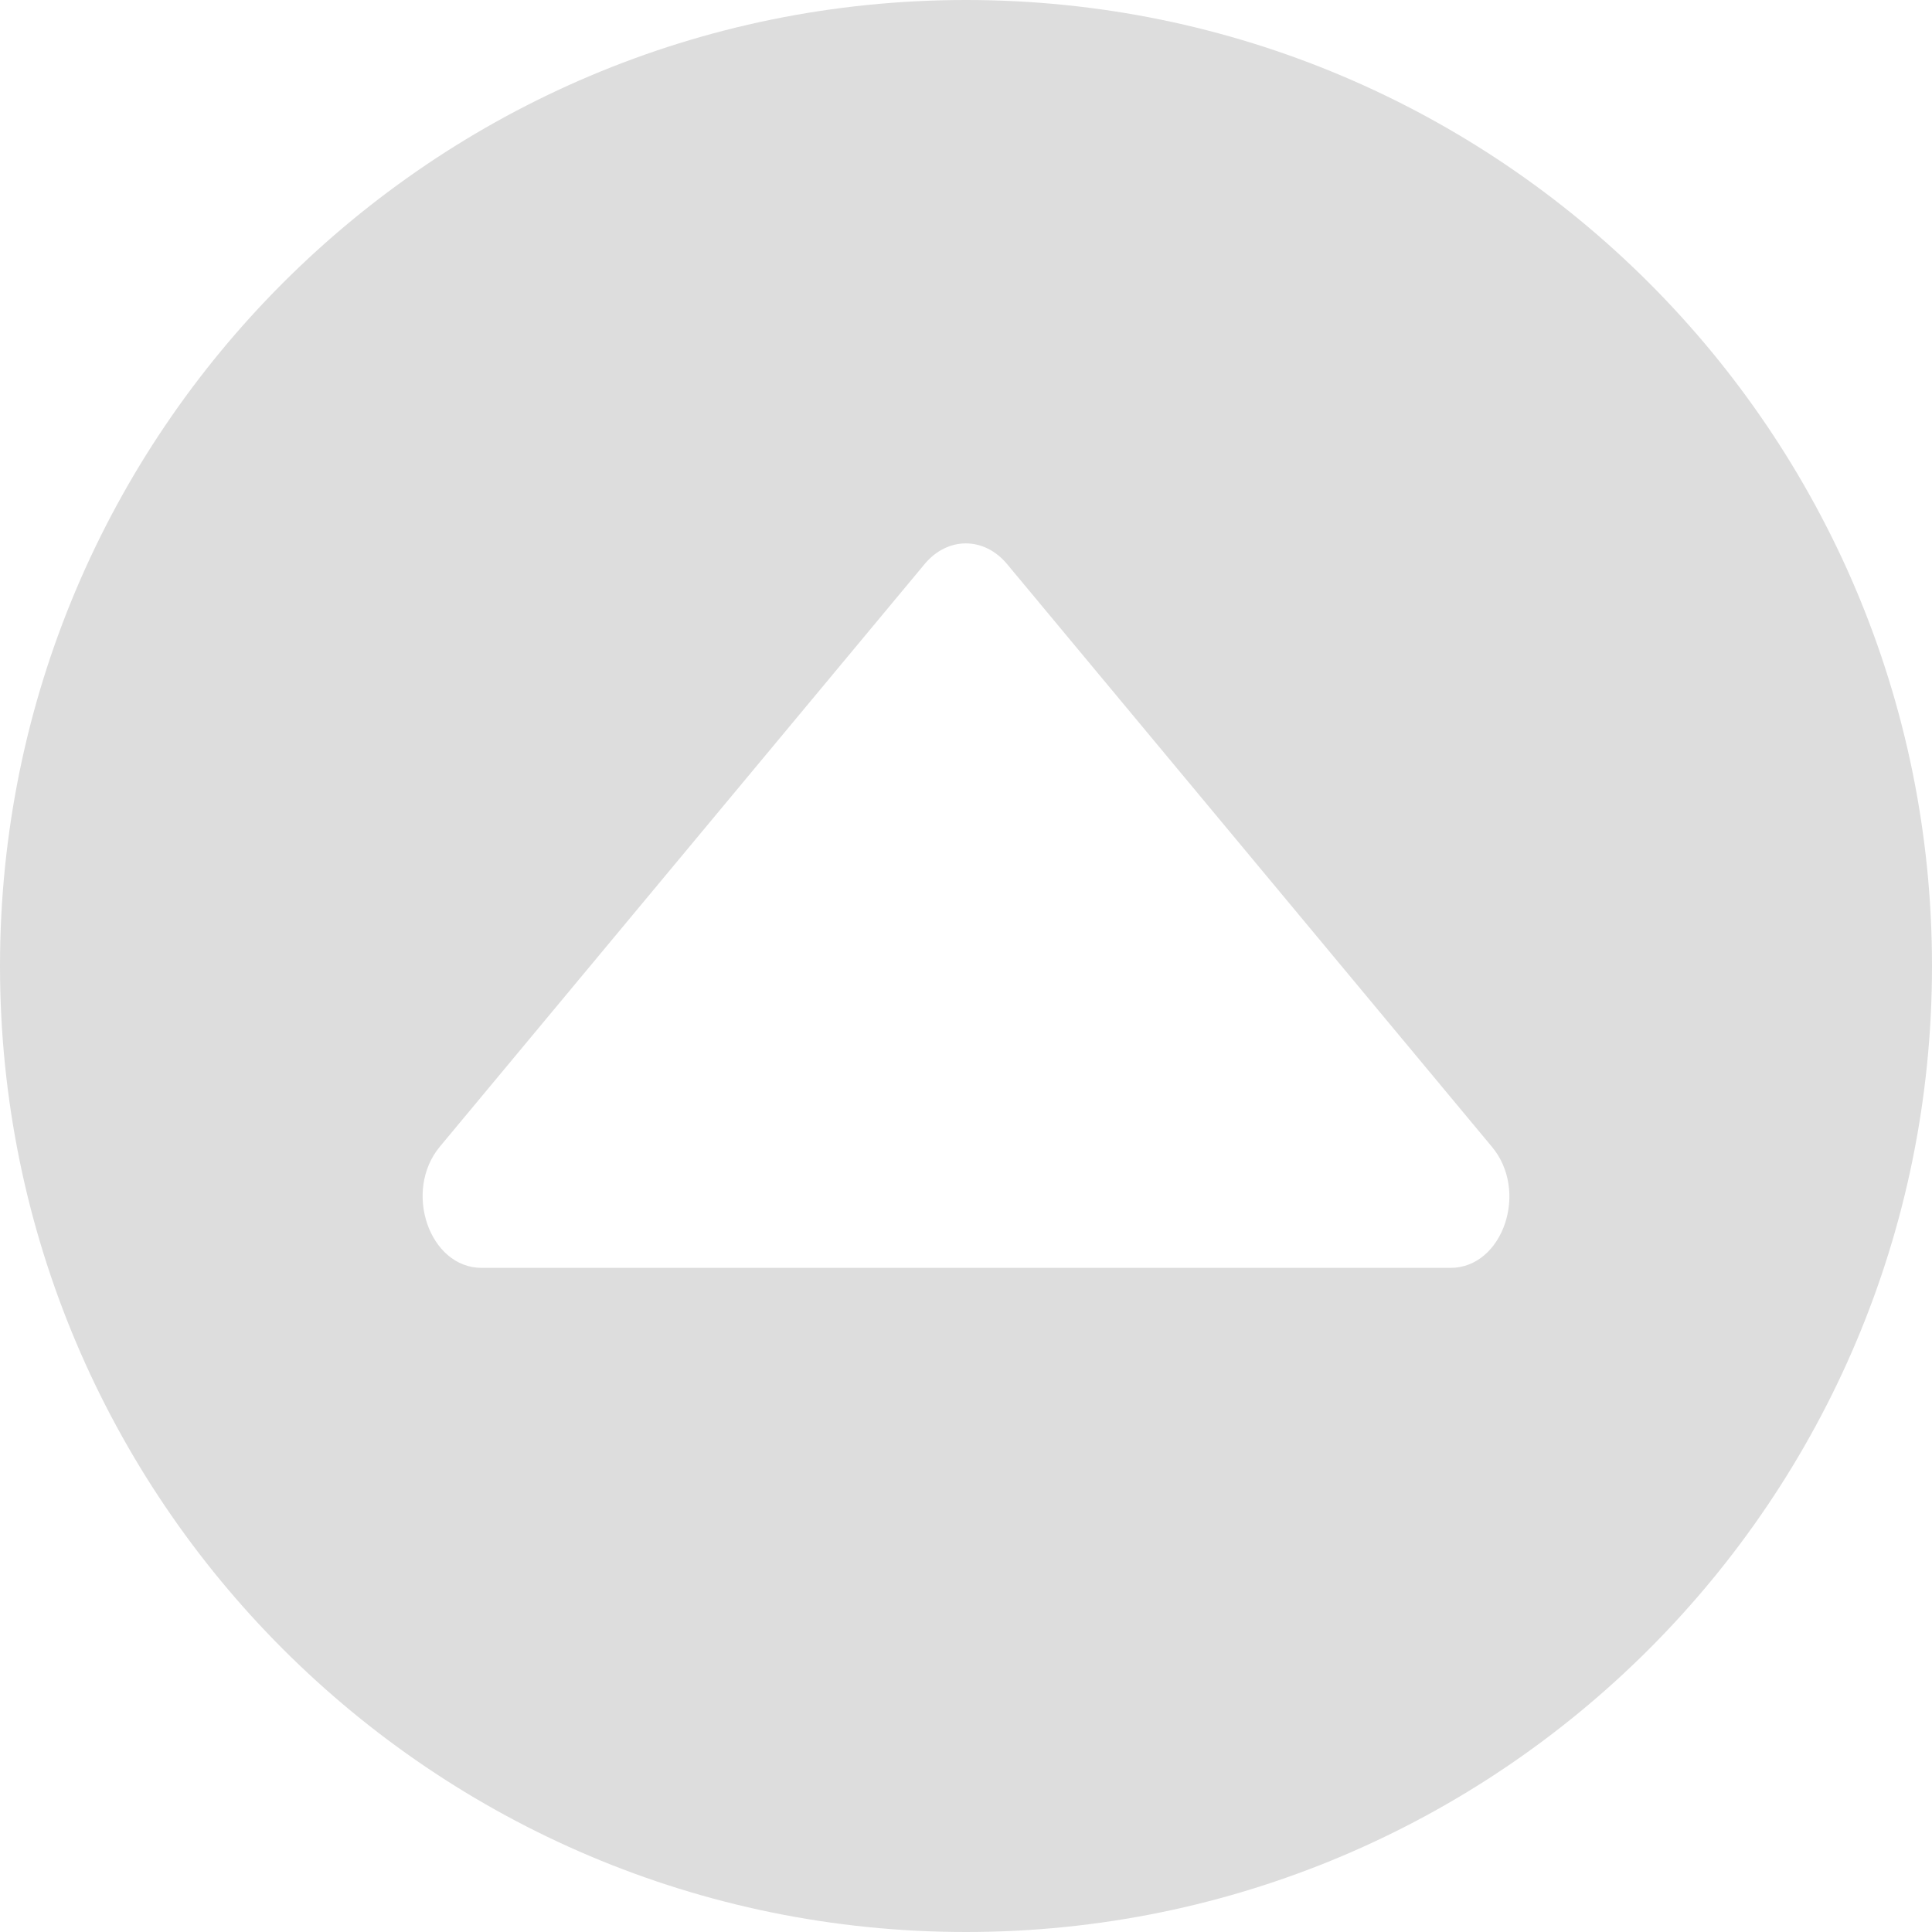
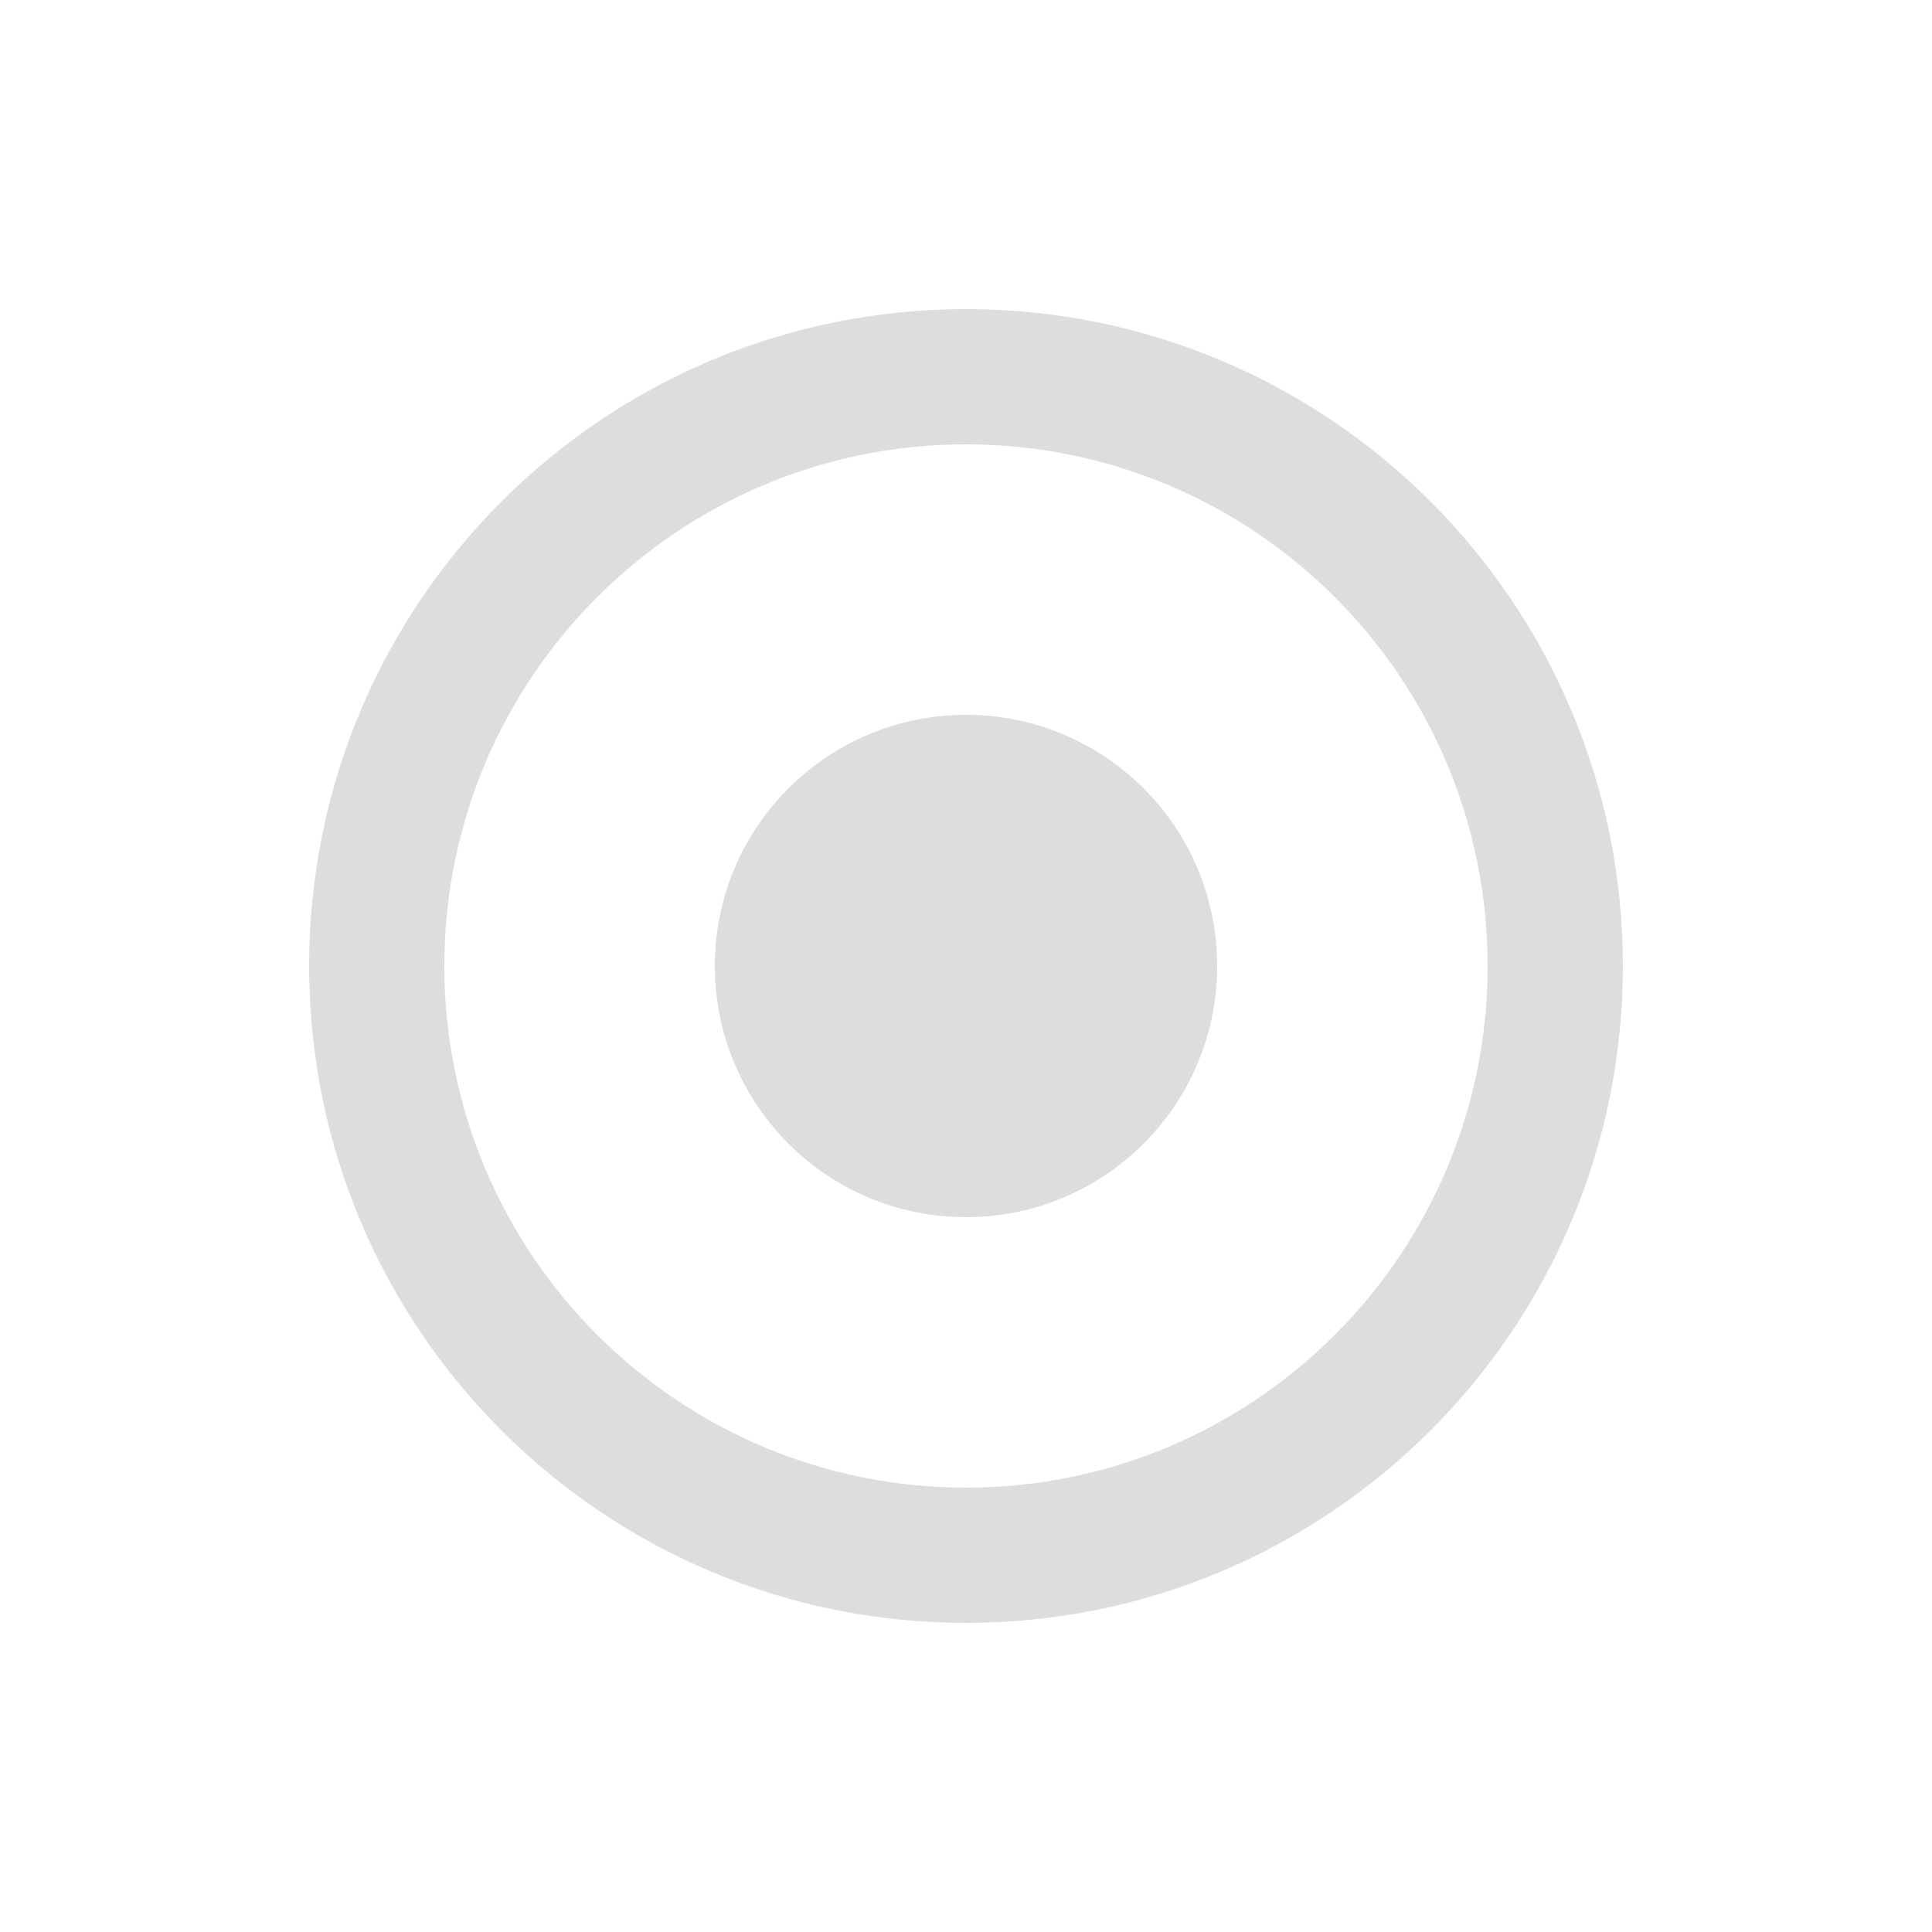
- <svg xmlns="http://www.w3.org/2000/svg" width="32px" height="32px" viewBox="0 0 32 32" version="1.1">
+ <svg xmlns="http://www.w3.org/2000/svg" width="100px" height="100px" viewBox="0 0 100 100" version="1.1">
  <defs />
-   <g id="Icon/Collapse" stroke="none" stroke-width="1" fill="none" fill-rule="evenodd" transform="translate(-71, -15)">
-     <path d="M87,47 C78.163,47 71,39.837 71,31 C71,22.163 78.163,15 87,15 C95.837,15 103,22.163 103,31 C103,39.837 95.837,47 87,47 Z M78.975,26 C78.107,26 77.669,27.275 78.294,28.011 L86.317,37.654 C86.699,38.115 87.307,38.115 87.688,37.654 L95.712,28.011 C96.328,27.275 95.89,26 95.022,26 L78.975,26 Z" id="Combined-Shape" fill="#DDD" transform="translate(87, 31) rotate(-180) translate(-87, -31) " />
+   <g id="ux-icon" stroke="none" stroke-width="1" fill="#DDD" fill-rule="evenodd">
+     <g id="ux__collapse--circle">
+       <path d="M50,84 C31.222,84 16,68.778 16,50 C16,31.222 31.222,16 50,16 C68.778,16 84,31.222 84,50 C84,68.778 68.778,84 50,84 Z M50,77 C64.912,77 77,64.912 77,50 C77,35.088 64.912,23 50,23 C35.088,23 23,35.088 23,50 C23,64.912 35.088,77 50,77 Z M50,63 C42.82,63 37,57.18 37,50 C37,42.82 42.82,37 50,37 C57.18,37 63,42.82 63,50 C63,57.18 57.18,63 50,63 Z" id="" />
+     </g>
  </g>
</svg>
